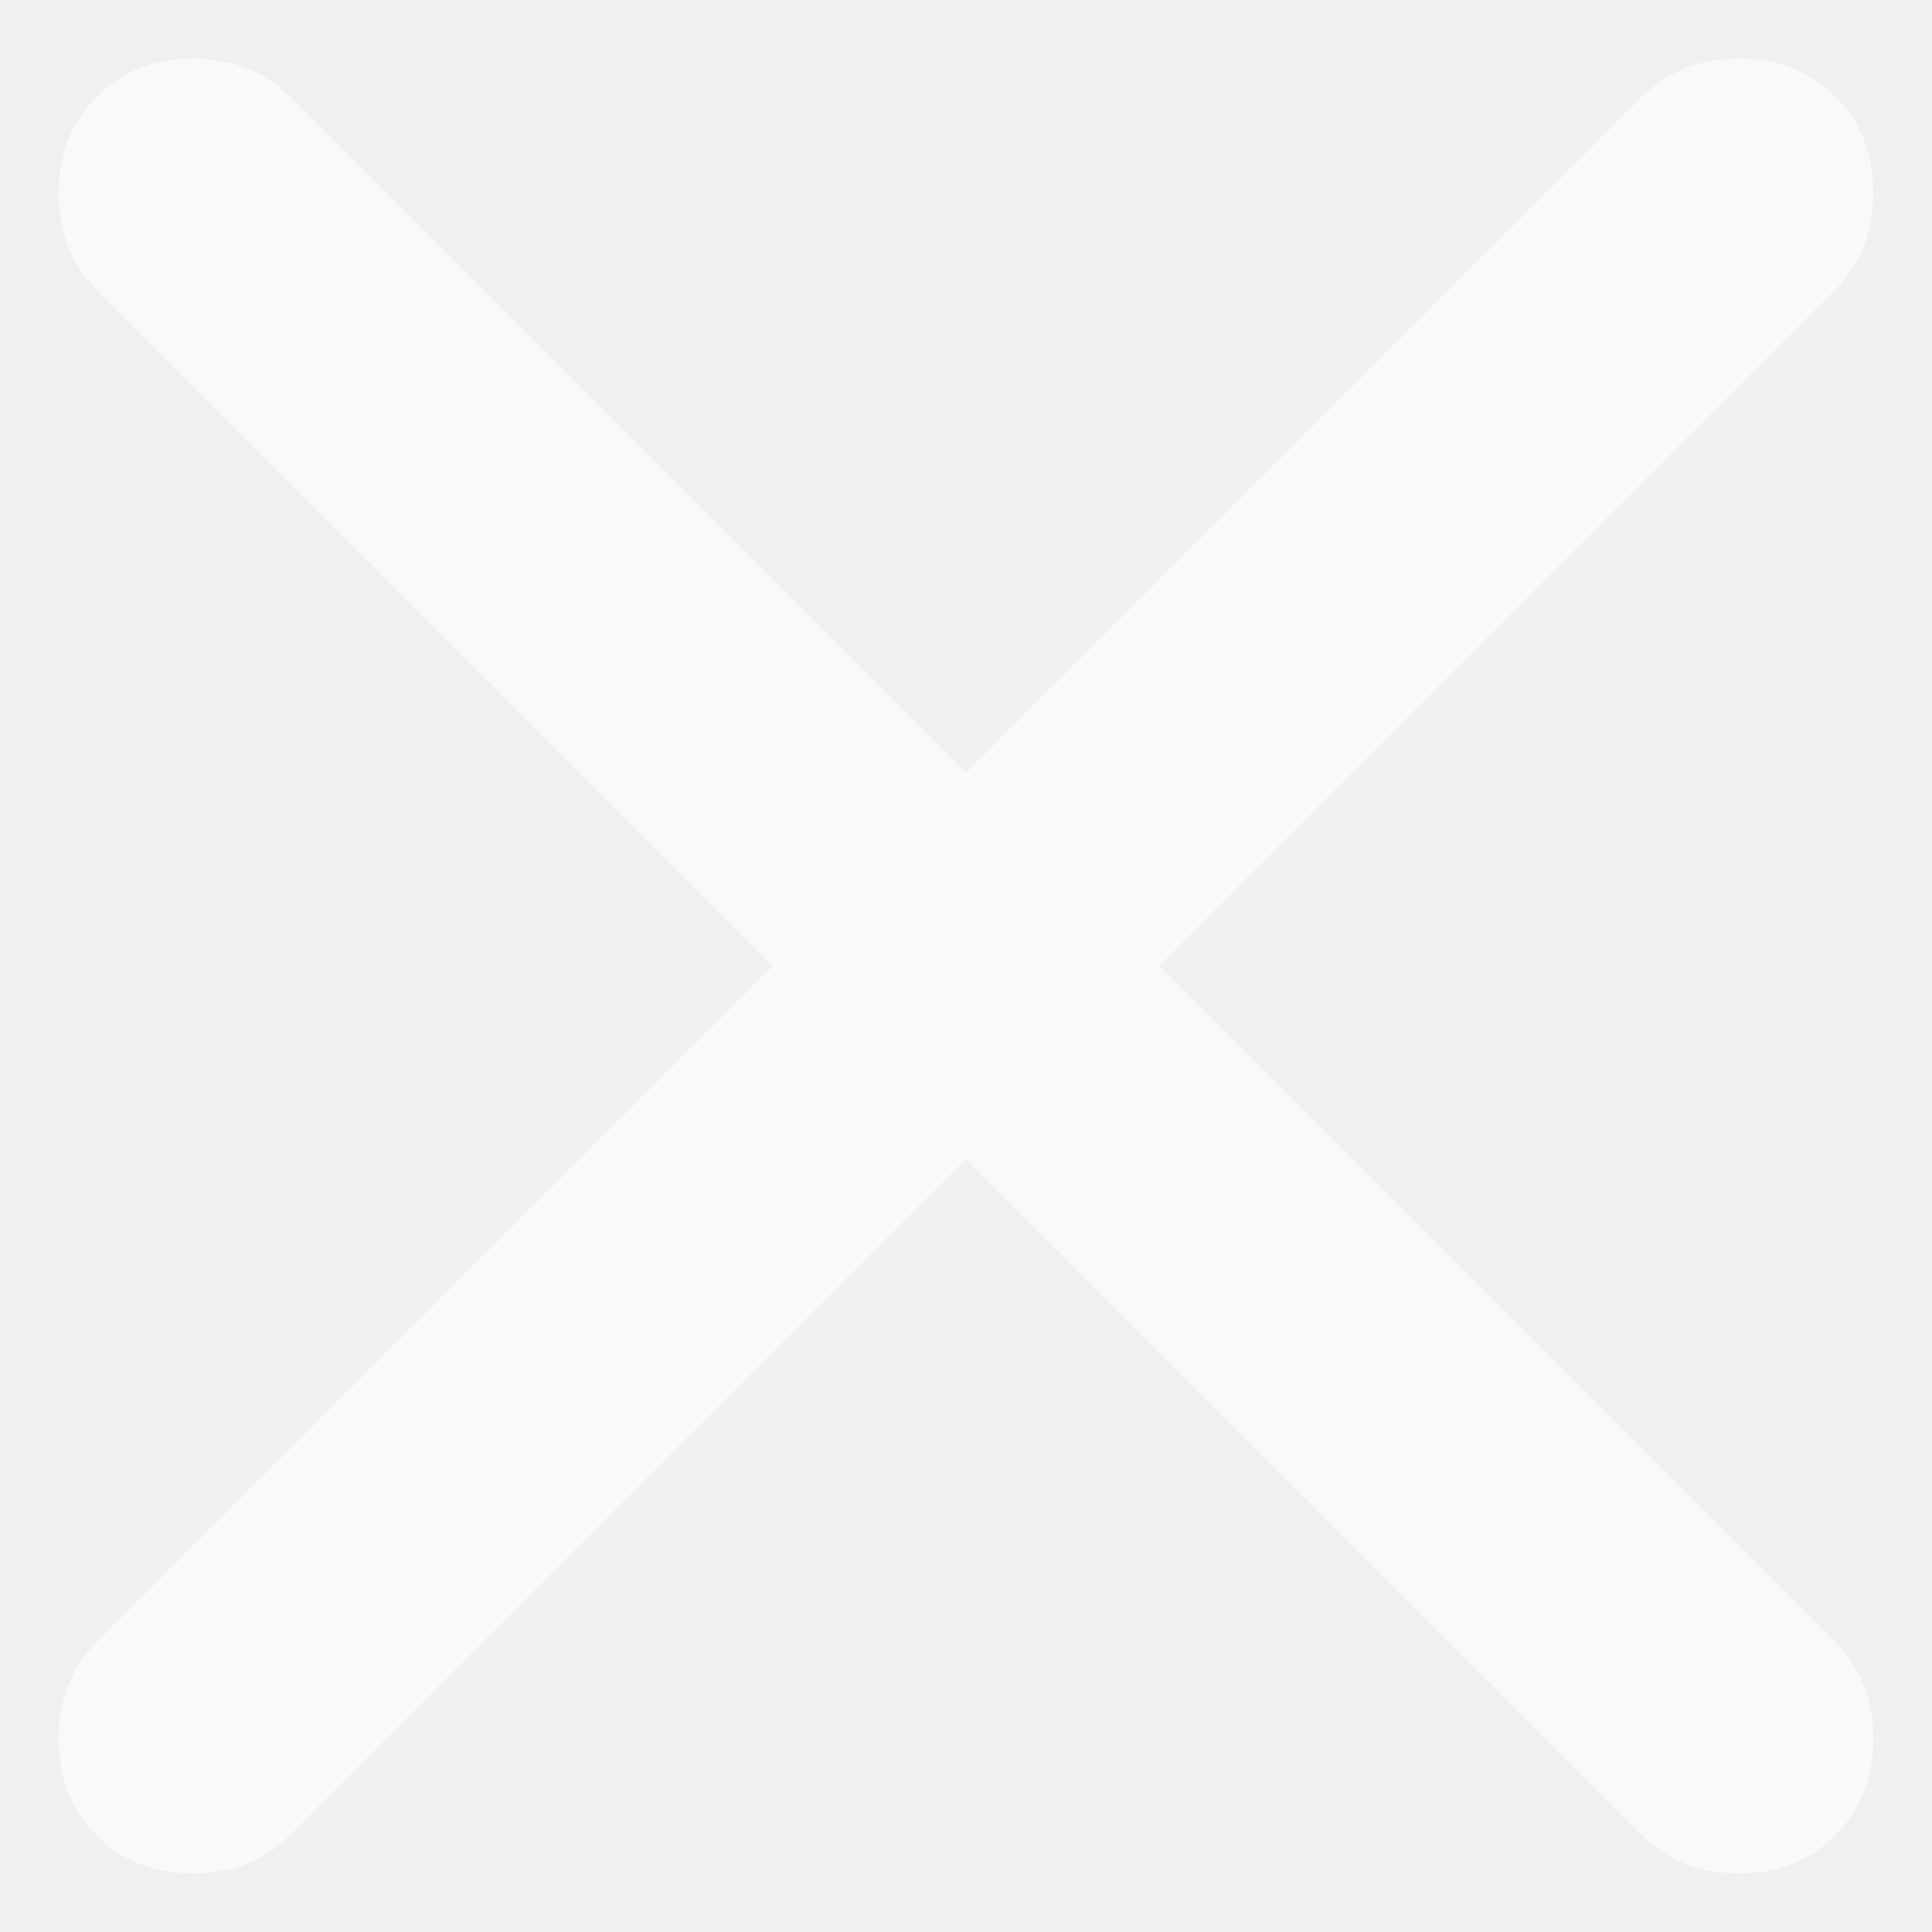
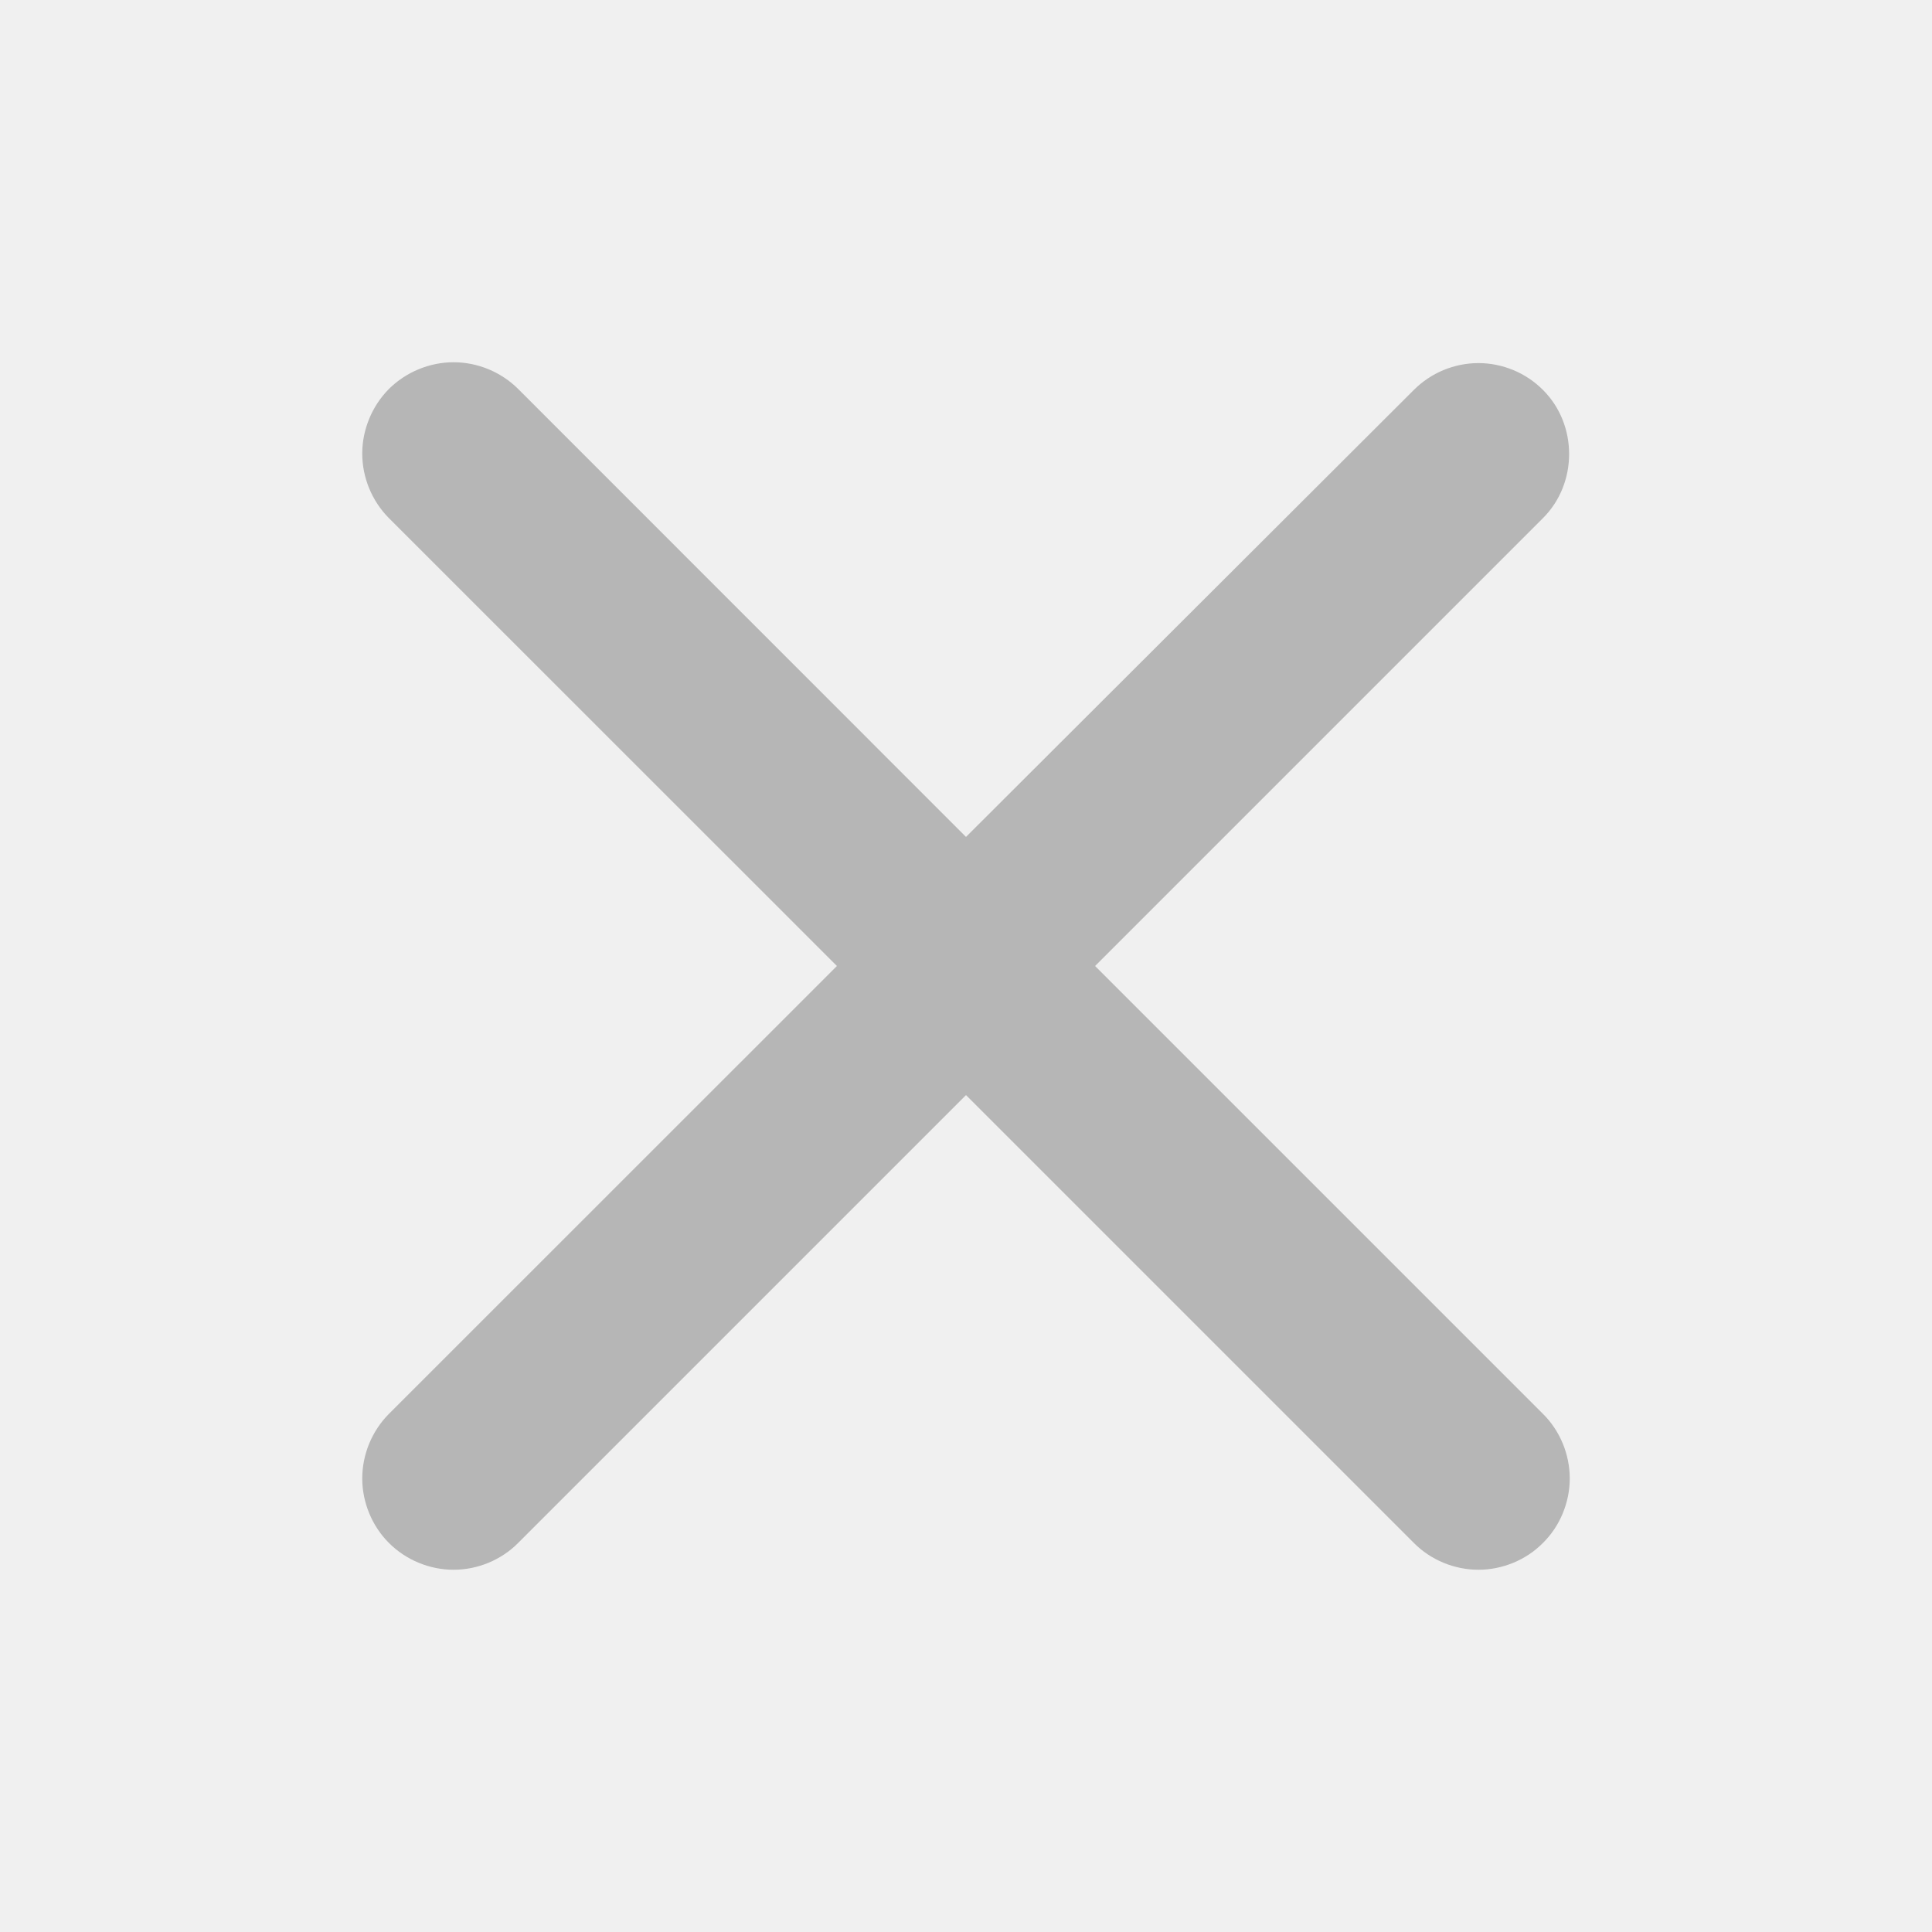
- <svg xmlns="http://www.w3.org/2000/svg" width="14" height="14" viewBox="0 0 14 14" fill="none">
-   <path d="M7 8.4L2.1 13.3C1.917 13.483 1.683 13.575 1.4 13.575C1.117 13.575 0.883 13.483 0.7 13.3C0.517 13.117 0.425 12.883 0.425 12.6C0.425 12.317 0.517 12.083 0.7 11.9L5.6 7L0.7 2.1C0.517 1.917 0.425 1.683 0.425 1.4C0.425 1.117 0.517 0.883 0.7 0.7C0.883 0.517 1.117 0.425 1.4 0.425C1.683 0.425 1.917 0.517 2.1 0.7L7 5.6L11.9 0.7C12.083 0.517 12.317 0.425 12.6 0.425C12.883 0.425 13.117 0.517 13.3 0.7C13.483 0.883 13.575 1.117 13.575 1.4C13.575 1.683 13.483 1.917 13.3 2.1L8.4 7L13.3 11.9C13.483 12.083 13.575 12.317 13.575 12.6C13.575 12.883 13.483 13.117 13.3 13.3C13.117 13.483 12.883 13.575 12.6 13.575C12.317 13.575 12.083 13.483 11.9 13.3L7 8.4Z" fill="white" fill-opacity="0.6" />
+ <svg xmlns="http://www.w3.org/2000/svg" width="16" height="16" viewBox="0 0 16 16" fill="none">
+   <path d="M12.778 3.229C12.708 3.159 12.625 3.103 12.533 3.065C12.441 3.027 12.343 3.007 12.244 3.007C12.144 3.007 12.046 3.027 11.954 3.065C11.863 3.103 11.779 3.159 11.709 3.229L8 6.931L4.291 3.221C4.221 3.151 4.137 3.096 4.046 3.058C3.954 3.02 3.856 3 3.756 3C3.657 3 3.559 3.02 3.467 3.058C3.375 3.096 3.292 3.151 3.221 3.221C3.151 3.292 3.096 3.375 3.058 3.467C3.02 3.559 3 3.657 3 3.756C3 3.856 3.02 3.954 3.058 4.046C3.096 4.137 3.151 4.221 3.221 4.291L6.931 8L3.221 11.709C3.151 11.779 3.096 11.863 3.058 11.954C3.02 12.046 3 12.145 3 12.244C3 12.343 3.02 12.441 3.058 12.533C3.096 12.625 3.151 12.708 3.221 12.778C3.292 12.849 3.375 12.904 3.467 12.942C3.559 12.98 3.657 13 3.756 13C3.856 13 3.954 12.98 4.046 12.942C4.137 12.904 4.221 12.849 4.291 12.778L8 9.069L11.709 12.778C11.779 12.849 11.863 12.904 11.954 12.942C12.046 12.98 12.145 13 12.244 13C12.343 13 12.441 12.98 12.533 12.942C12.625 12.904 12.708 12.849 12.778 12.778C12.849 12.708 12.904 12.625 12.942 12.533C12.98 12.441 13 12.343 13 12.244C13 12.145 12.98 12.046 12.942 11.954C12.904 11.863 12.849 11.779 12.778 11.709L9.069 8L12.778 4.291C13.067 4.003 13.067 3.517 12.778 3.229Z" fill="#9D9D9D" fill-opacity="0.7" />
</svg>
